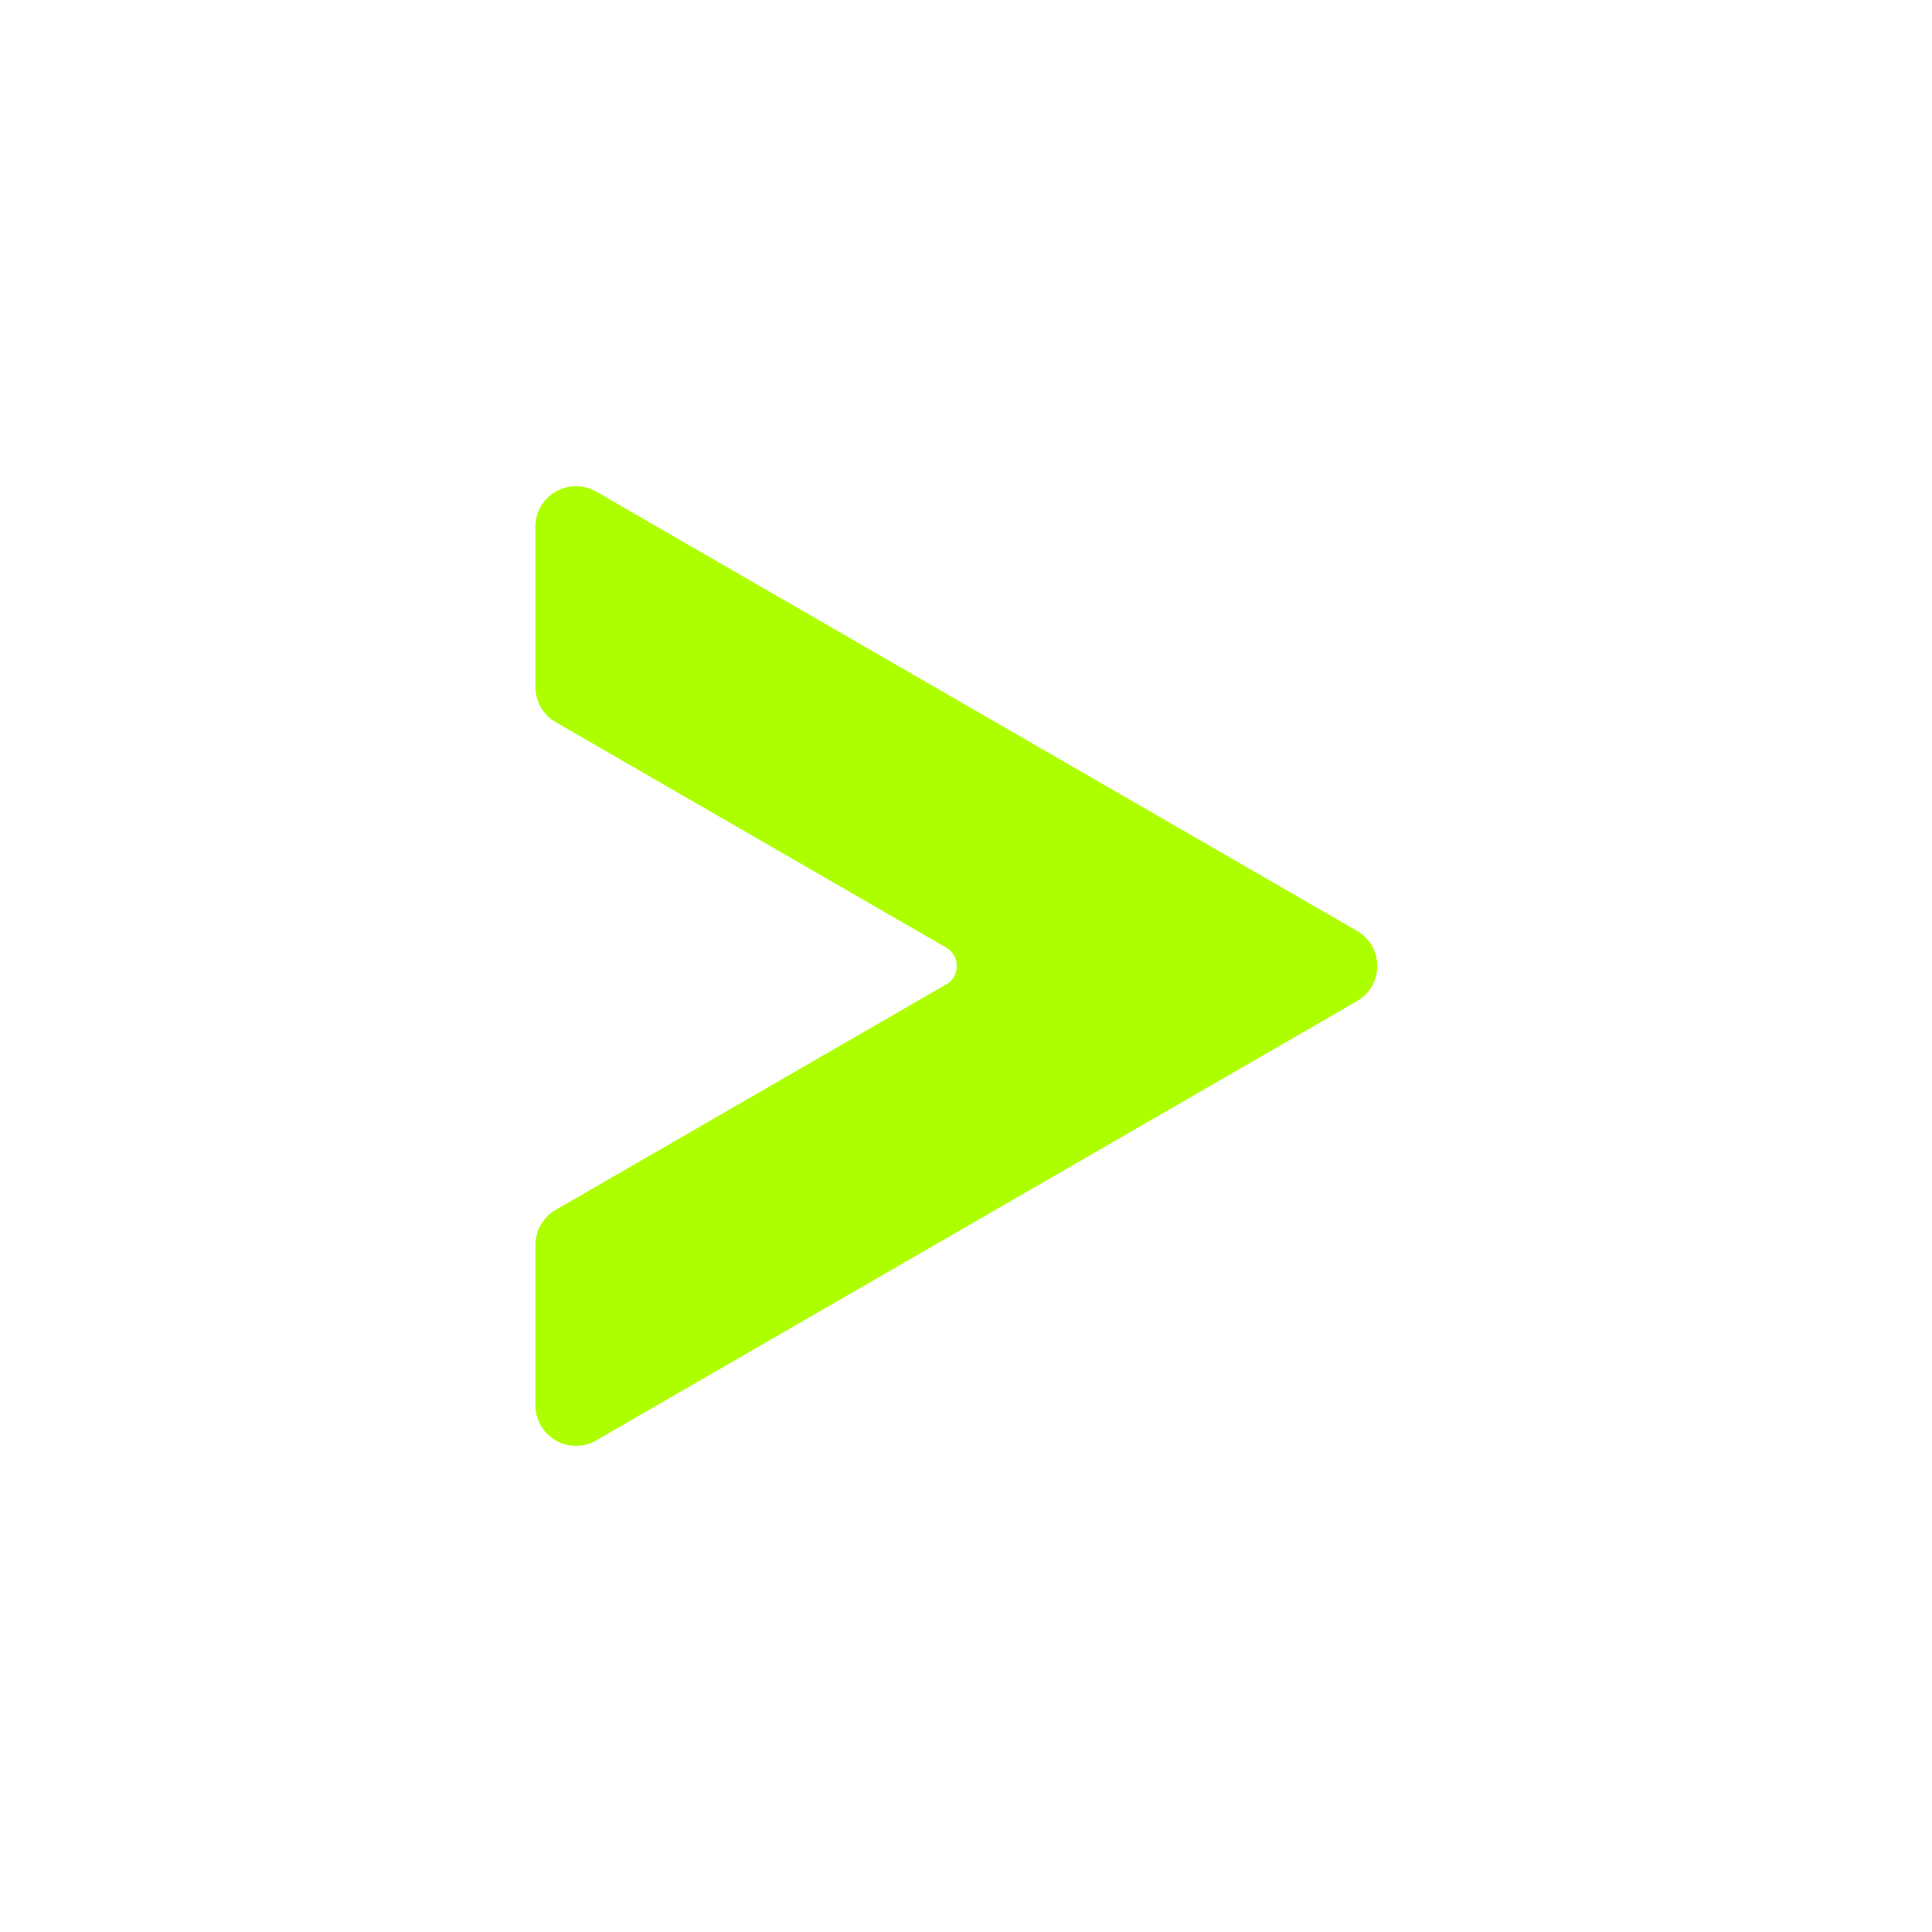
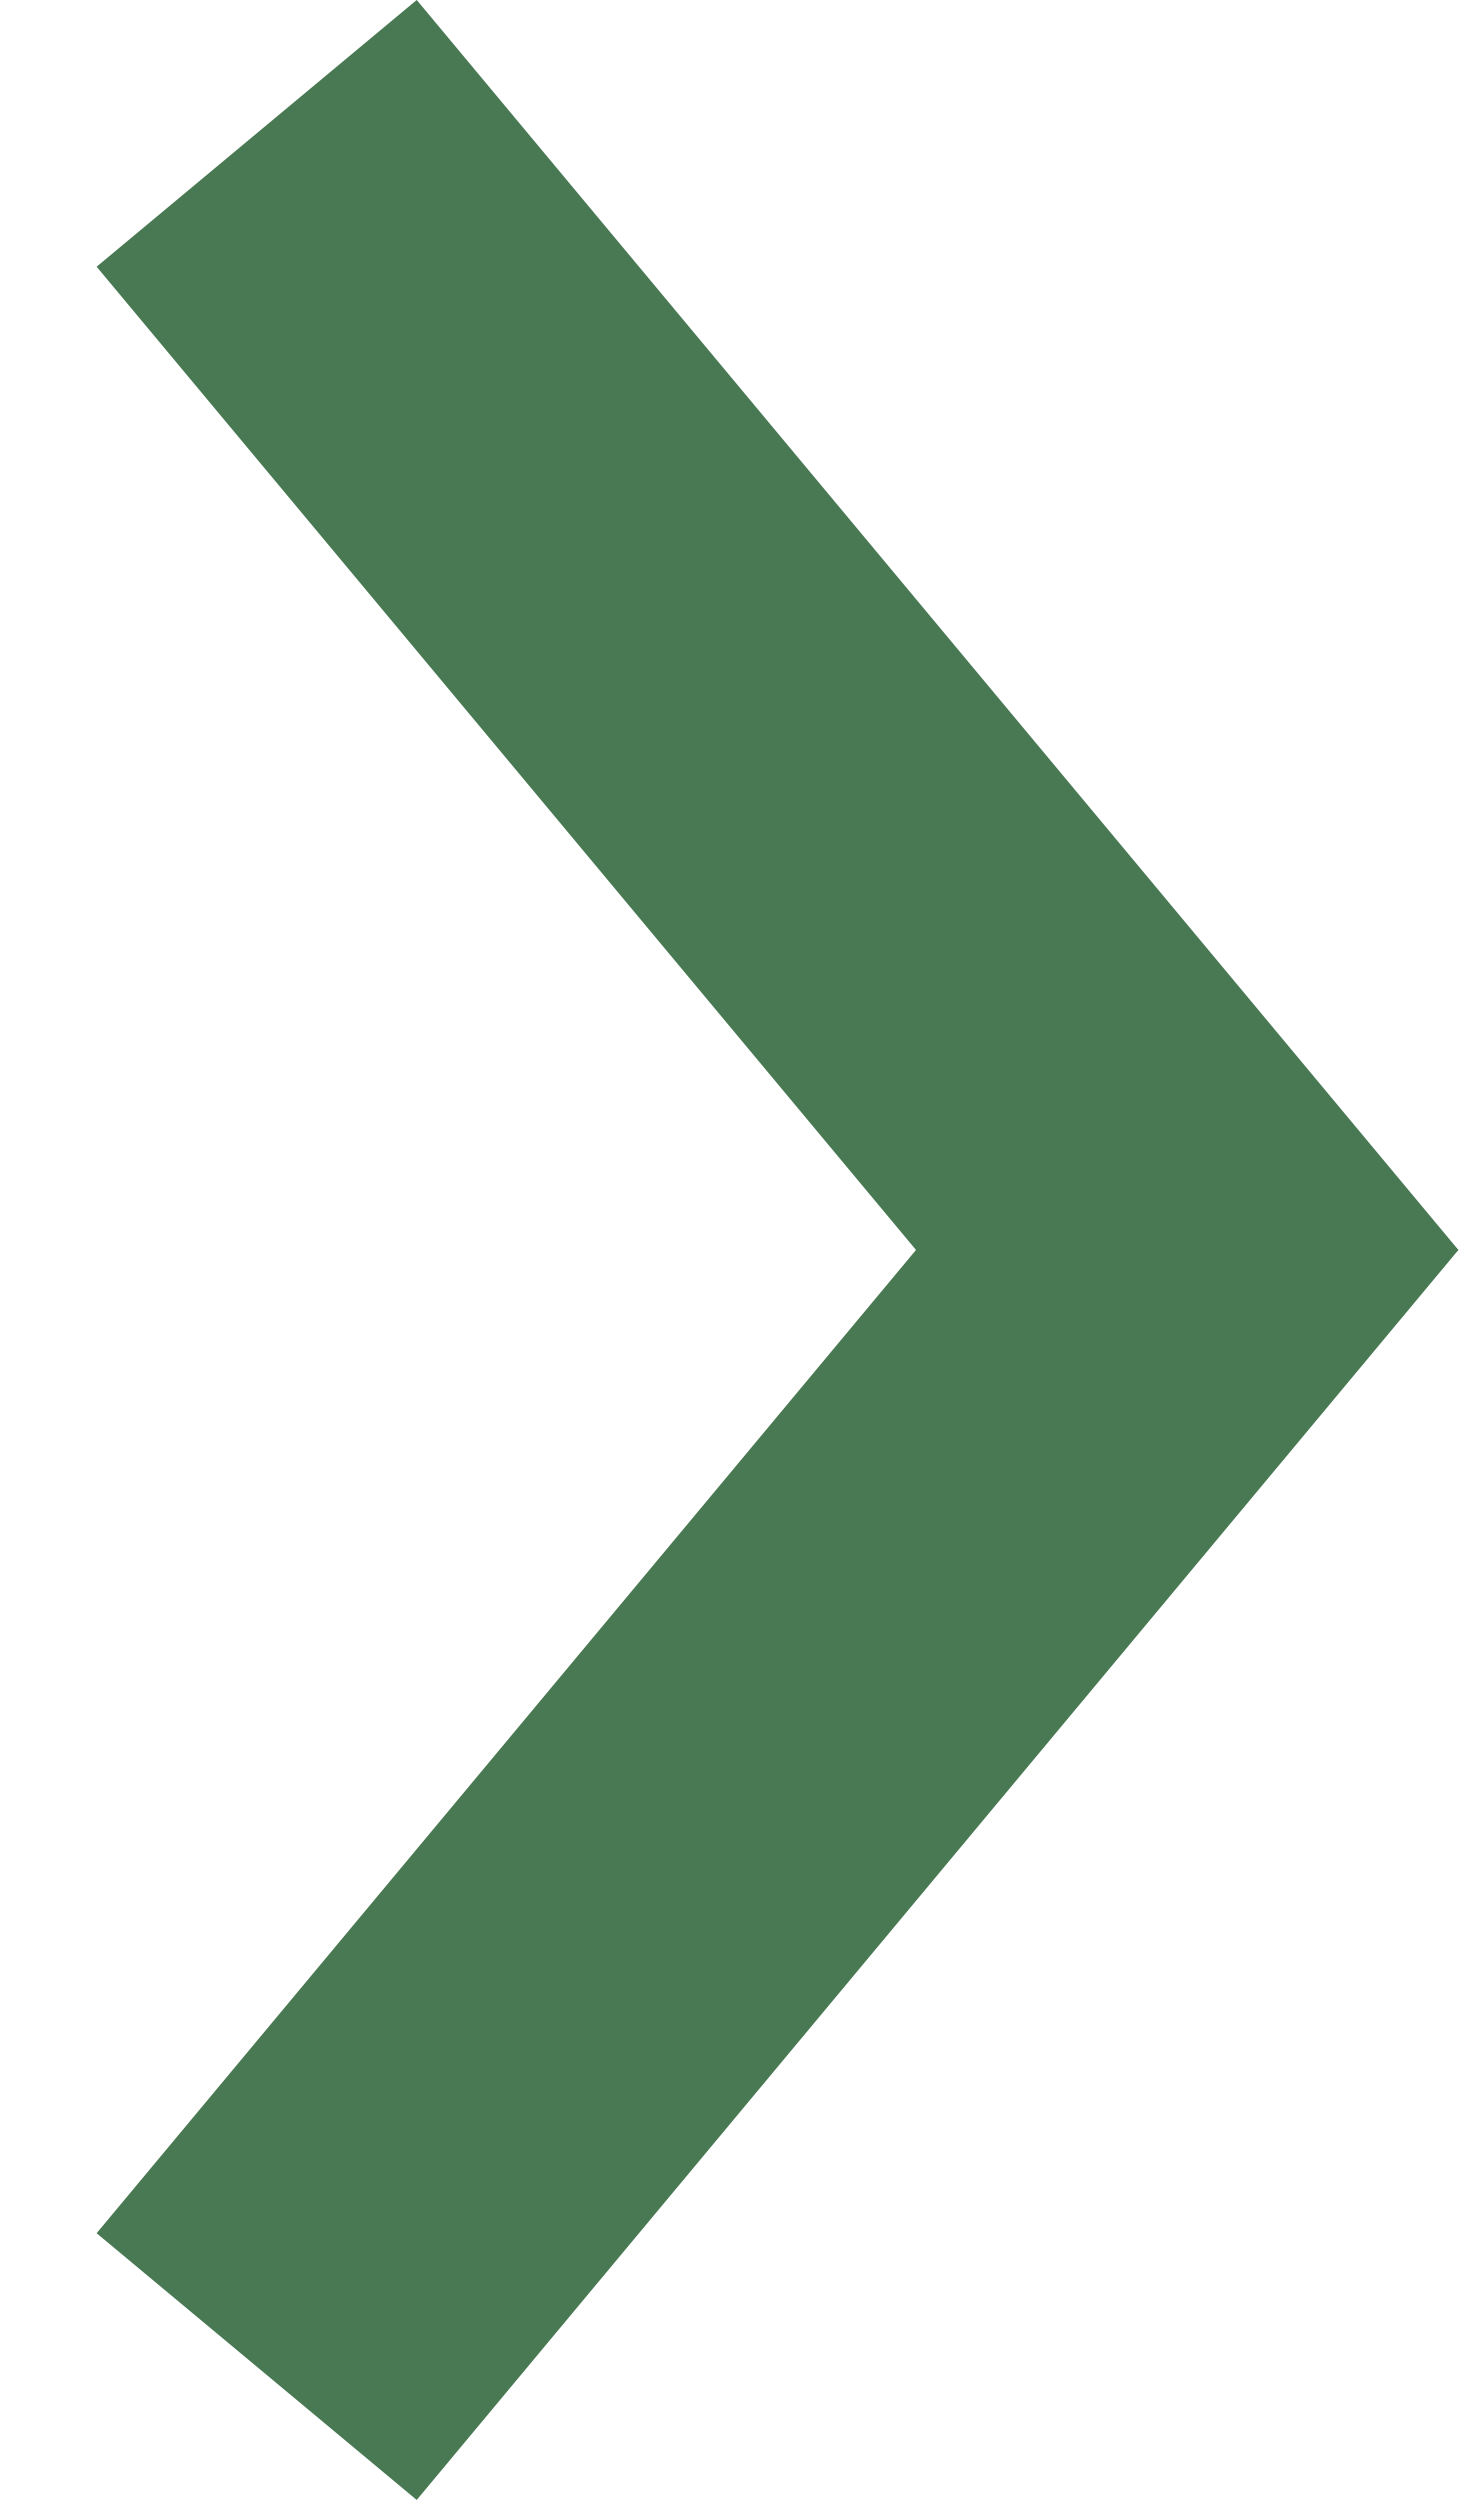
- <svg xmlns="http://www.w3.org/2000/svg" id="blue_copy" style="enable-background:new 0 0 100 100;" version="1.1" viewBox="0 0 100 100" xml:space="preserve">
-   <g id="Layer_8_copy_4_3_">
-     <path d="M28.213,27.267v8.294c0,0.571,0.305,1.1,0.8,1.385l20.212,11.669c1.066,0.616,1.066,2.155,0,2.771L29.013,63.055   c-0.495,0.286-0.8,0.814-0.8,1.385v8.294c0,1.231,1.333,2.001,2.399,1.385l39.375-22.733c1.066-0.616,1.066-2.155,0-2.771   L30.612,25.881C29.546,25.266,28.213,26.035,28.213,27.267z" />
-     <path d="M69.987,48.615L30.612,25.881c-0.193-0.112-0.395-0.164-0.597-0.19l37.972,21.923c1.066,0.616,1.066,2.155,0,2.771   L28.612,73.119c-0.1,0.058-0.205,0.092-0.308,0.126c0.308,0.914,1.401,1.398,2.308,0.874l39.375-22.733   C71.054,50.77,71.054,49.23,69.987,48.615z" />
-     <path d="M28.213,27.267v8.294c0,0.571,0.305,1.1,0.8,1.385l20.212,11.669   c1.066,0.616,1.066,2.155,0,2.771L29.013,63.055c-0.495,0.286-0.8,0.814-0.8,1.385v8.294c0,1.231,1.333,2.001,2.399,1.385   l39.375-22.733c1.066-0.616,1.066-2.155,0-2.771L30.612,25.881C29.546,25.266,28.213,26.035,28.213,27.267z" style="fill:#ADFF00;stroke:#ADFF00;stroke-miterlimit:10;" />
-   </g>
+ <svg xmlns="http://www.w3.org/2000/svg" width="7" height="12" viewBox="0 0 7 12" fill="none">
+   <line y1="-1" x2="7.81" y2="-1" transform="matrix(-0.640184 0.768221 0.768221 0.640184 7 6)" stroke="#497952" stroke-width="2" />
+   <line x1="6.232" y1="6.64" x2="1.232" y2="0.64" stroke="#497952" stroke-width="2" />
</svg>
